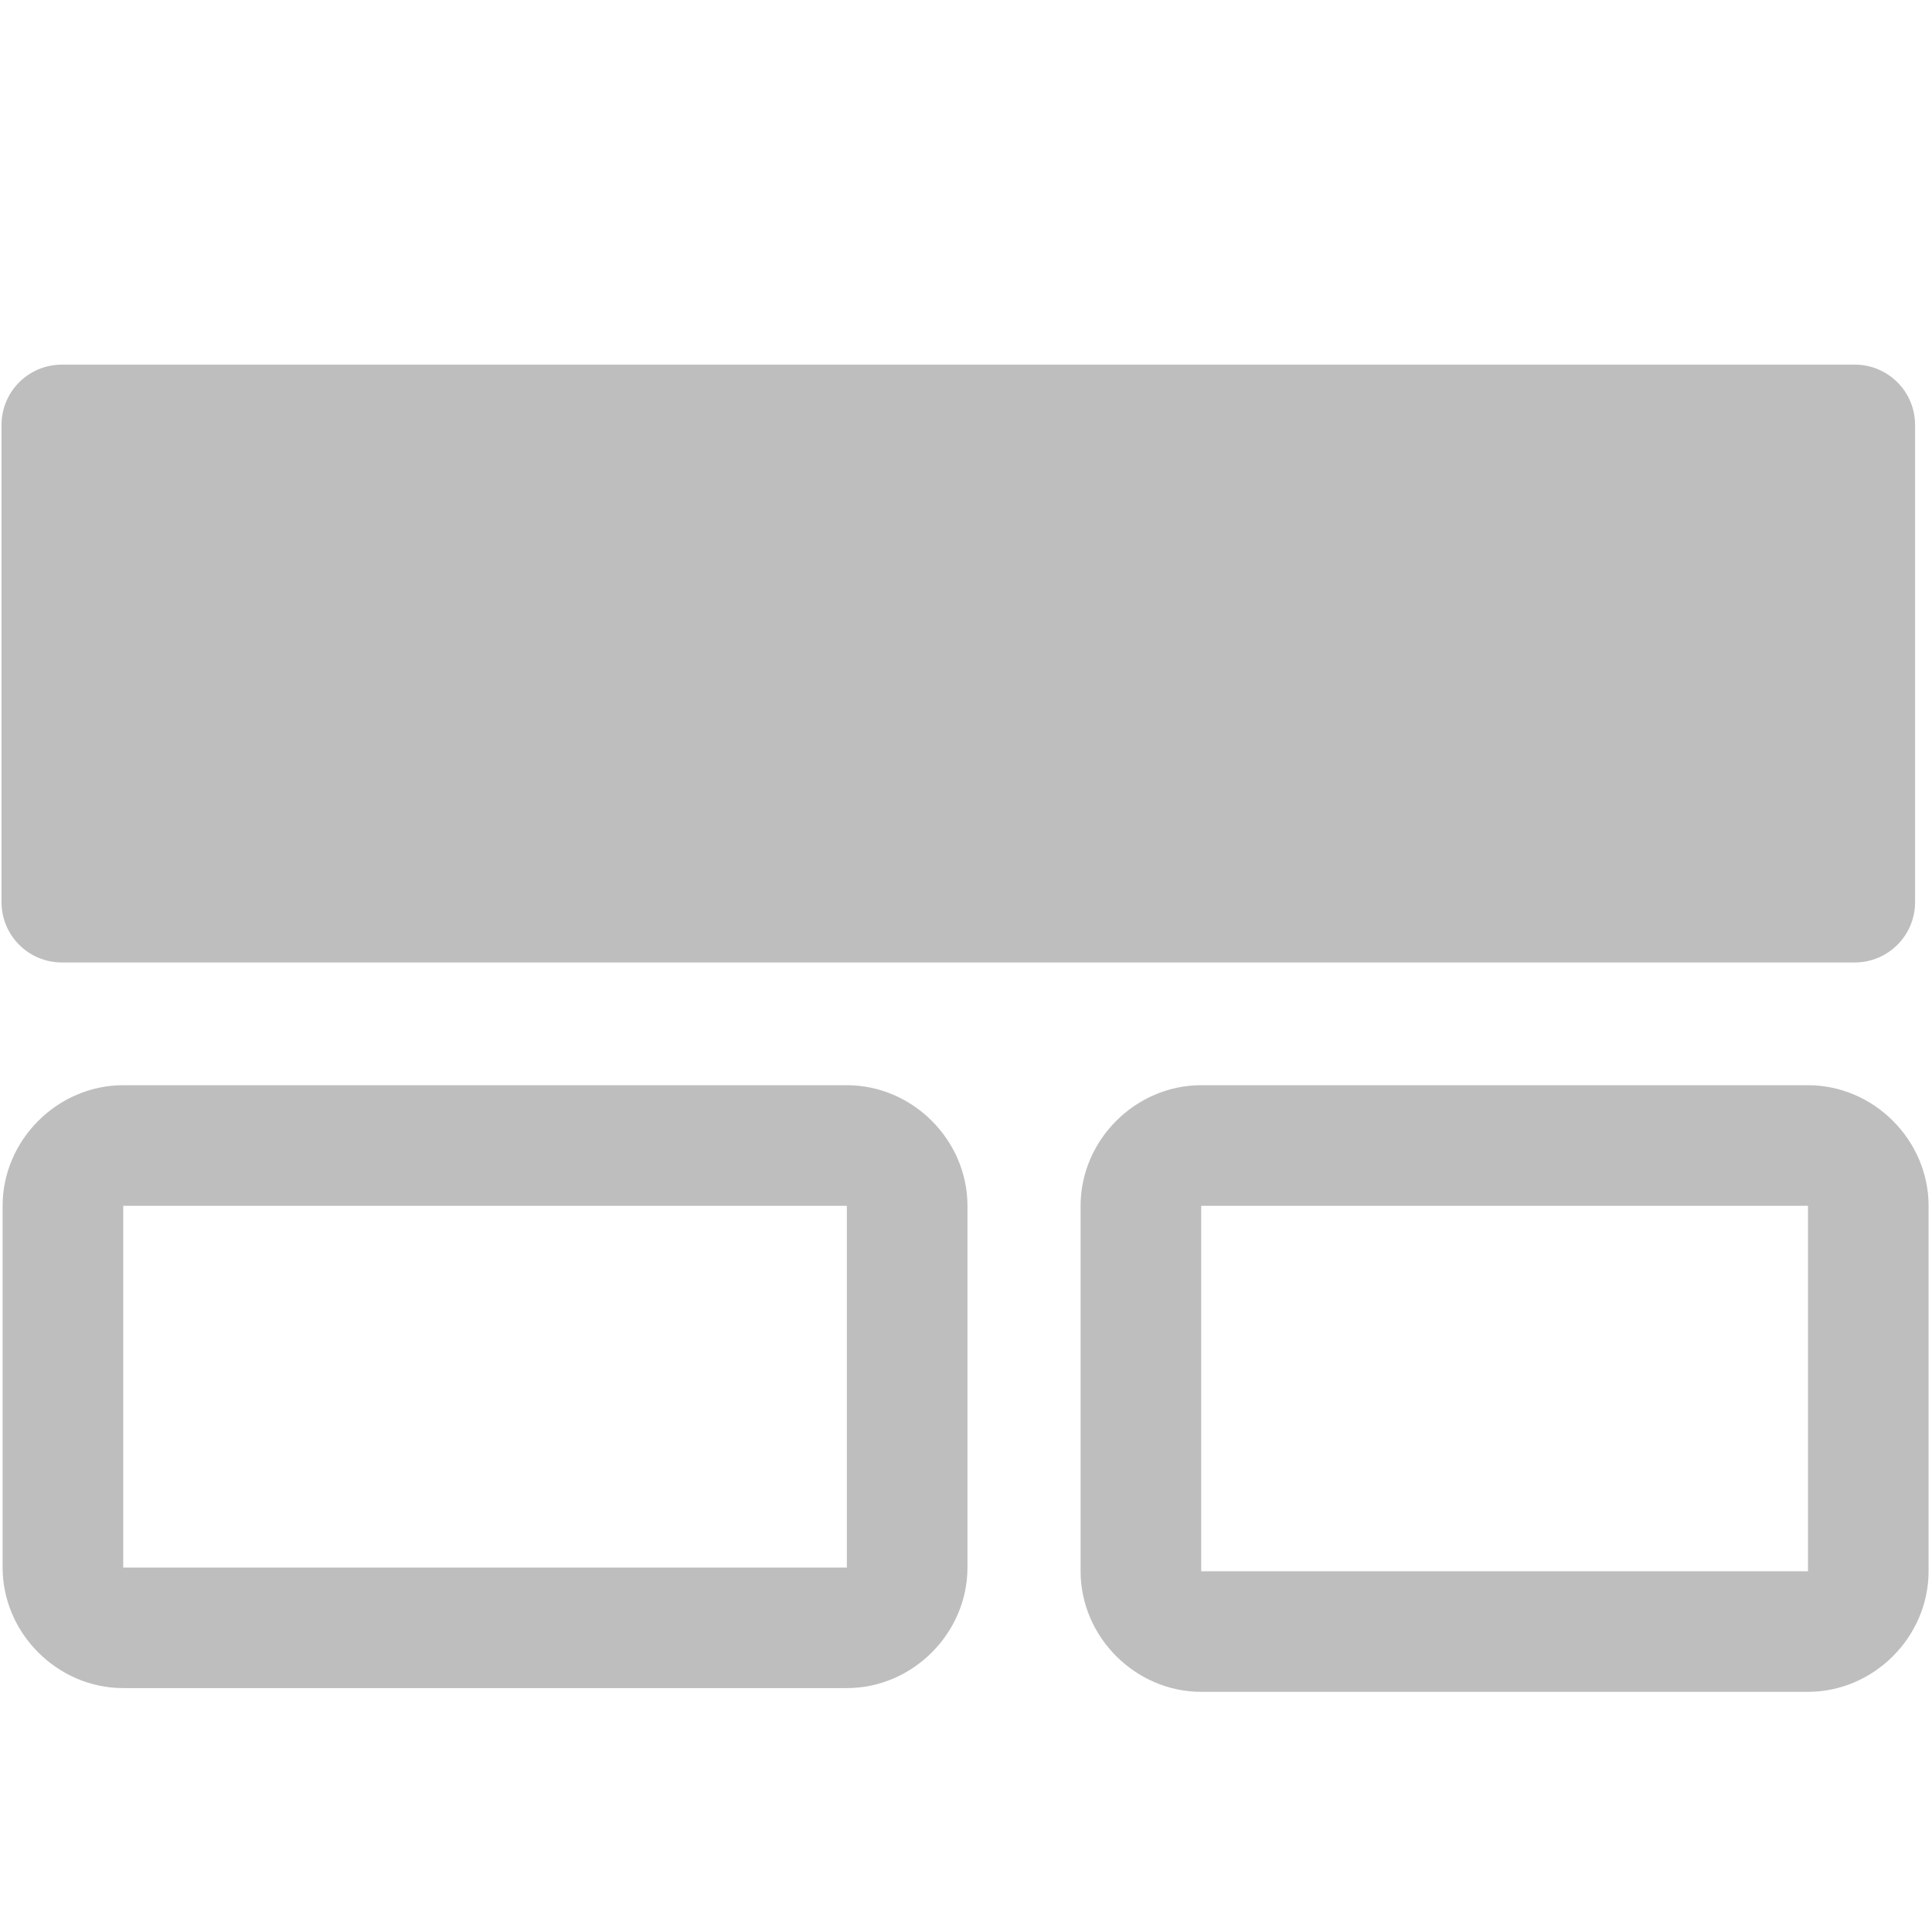
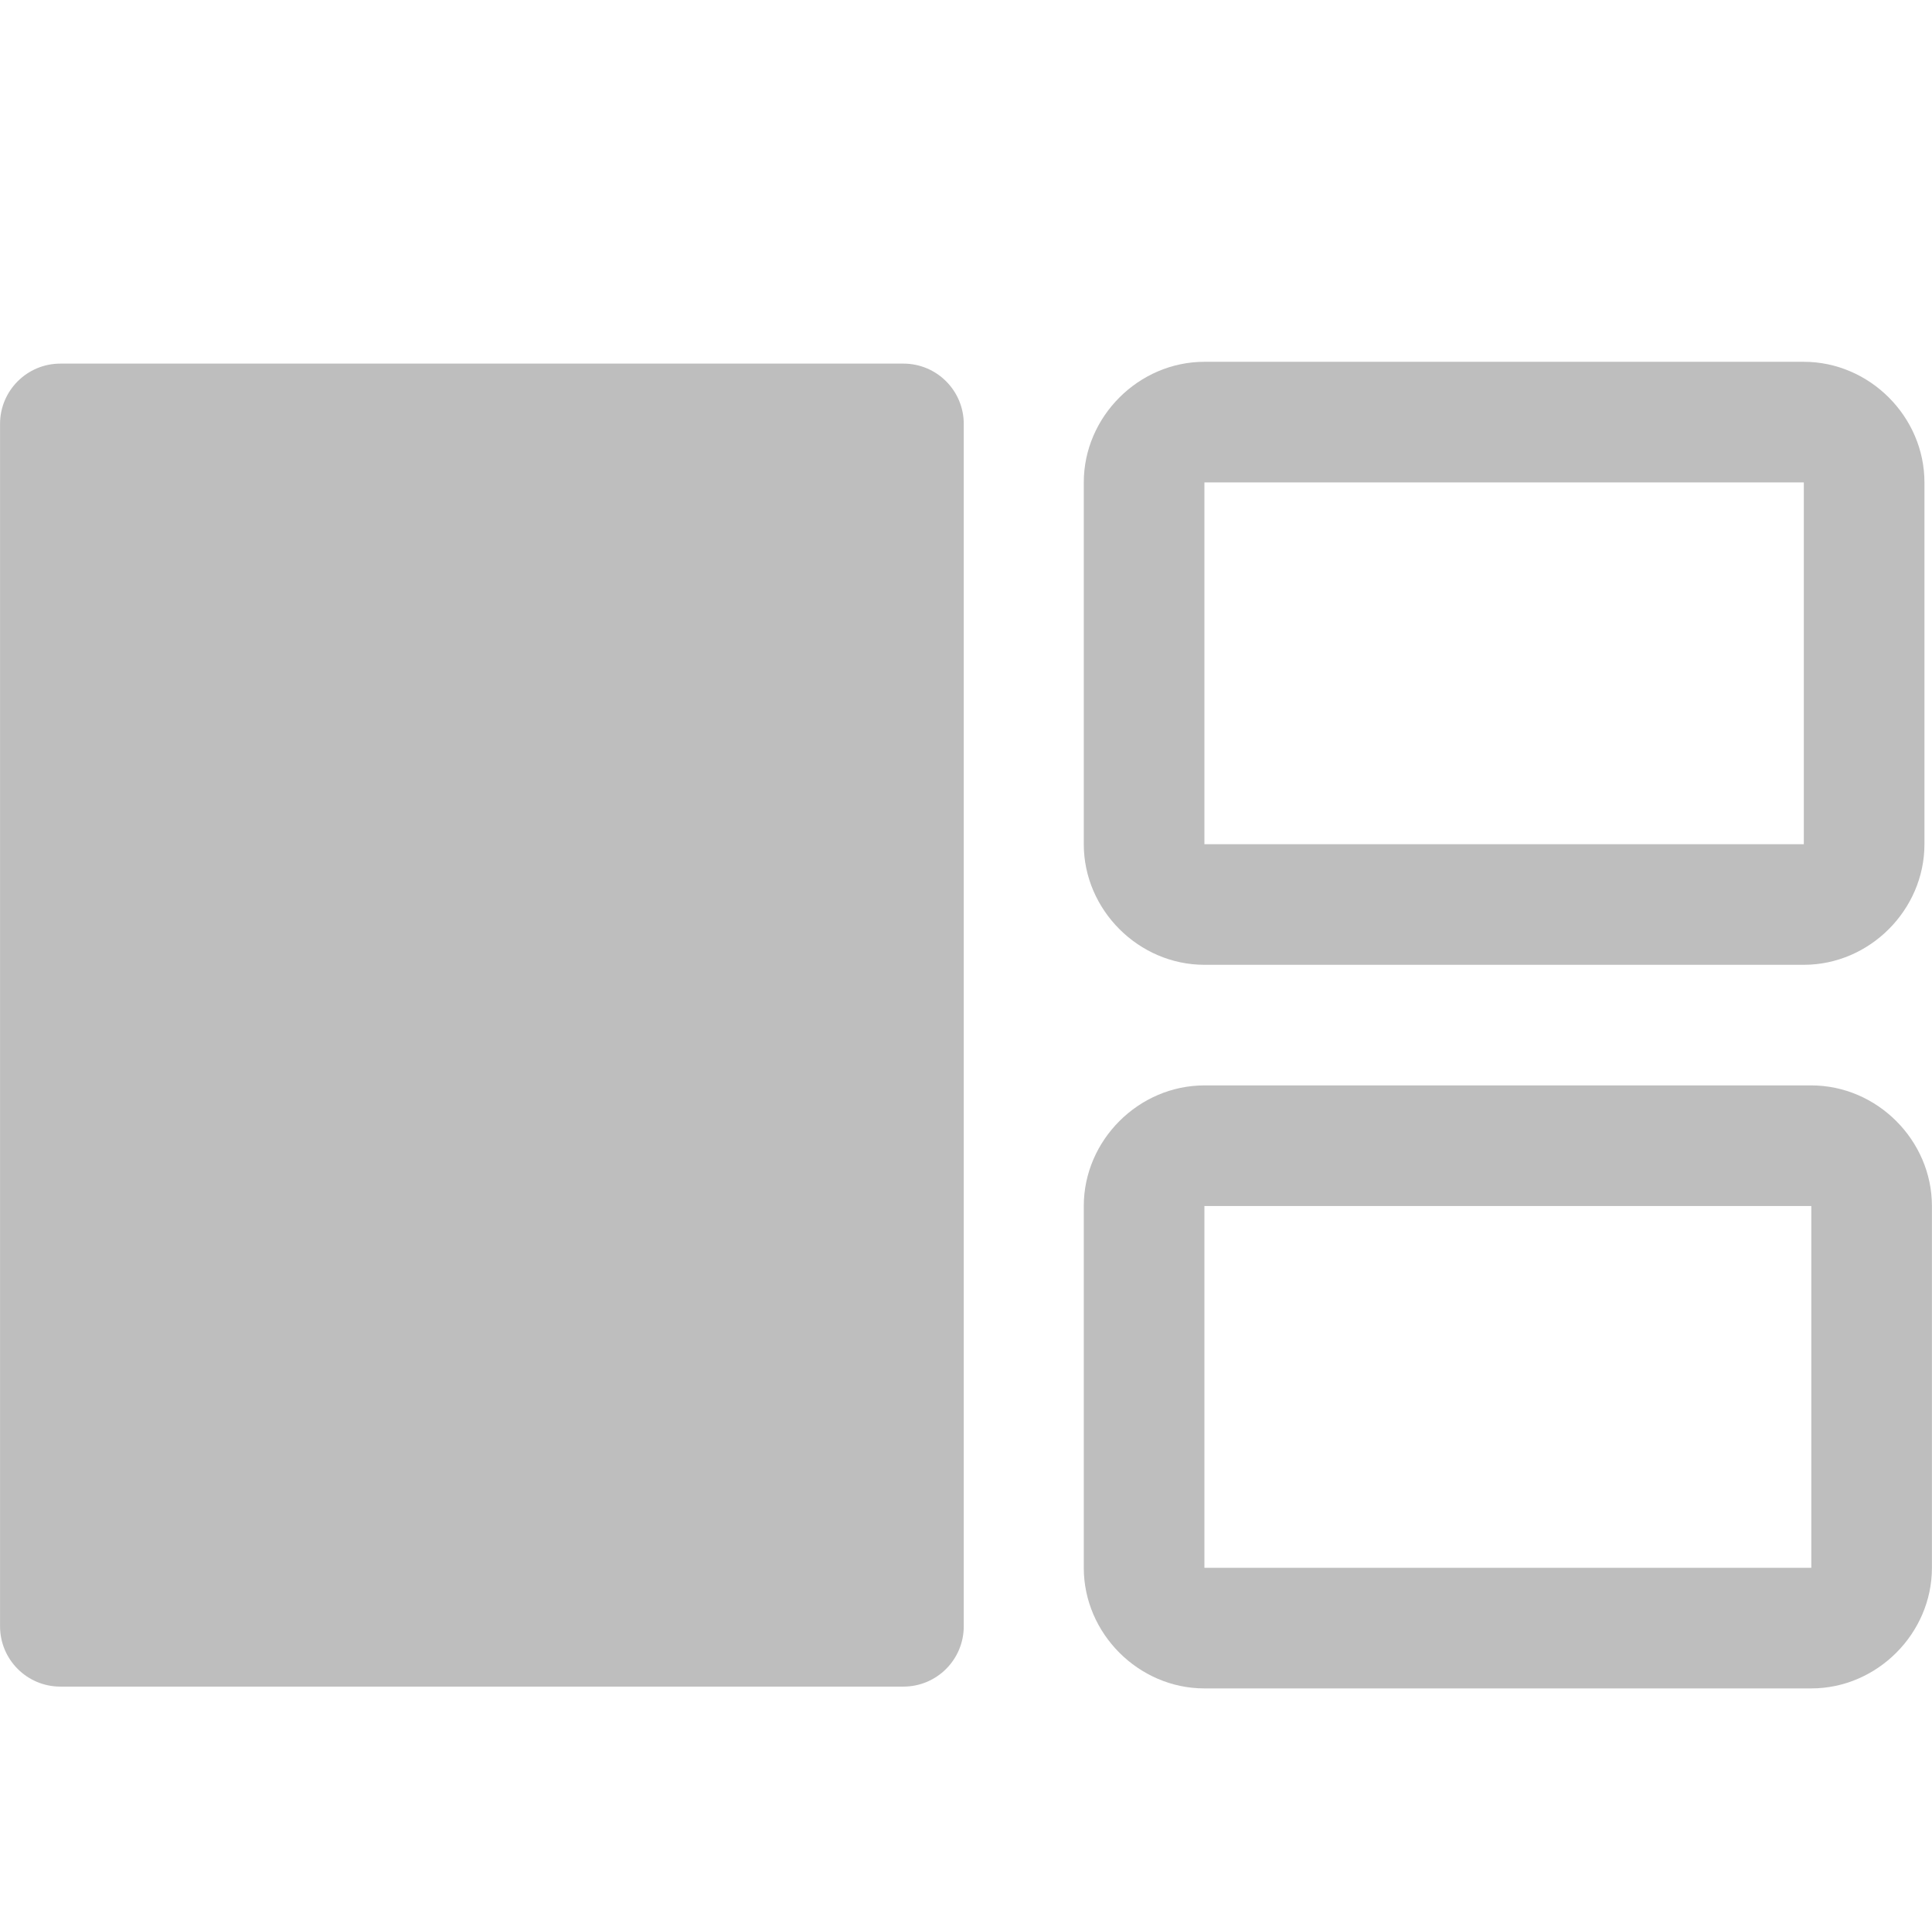
- <svg xmlns="http://www.w3.org/2000/svg" height="16" id="svg7384" version="1.1" width="16.019">
+ <svg xmlns="http://www.w3.org/2000/svg" height="16" id="svg7384" version="1.1" width="16.016">
  <defs id="defs7386" />
-   <g id="layer9" style="display:inline" transform="translate(-259.0095,-301)" />
-   <g id="layer16" transform="translate(-18.00935,-84)">
-     <g id="g4111-2-1" style="stroke:#bebebe;stroke-width:0.1;stroke-miterlimit:4;stroke-opacity:1;stroke-dasharray:none;display:inline" transform="translate(-222.9719,-193)">
+   <g id="layer9" style="display:inline" transform="translate(-279.0158,-301)" />
+   <g id="layer16" transform="translate(-38.01562,-84)">
+     <g id="g4111-2-8" style="stroke:#bebebe;stroke-opacity:1;display:inline" transform="translate(-202.982,-193)">
      
    </g>
-     <rect height="4.958" id="rect3782" rx="0.5" ry="0.5" style="color:#000000;fill:#bebebe;fill-opacity:1;fill-rule:nonzero;stroke:none;stroke-width:2.4;marker:none;visibility:visible;display:inline;overflow:visible;enable-background:accumulate" width="15.866" x="18.022" y="87.024" />
-     <path d="m 19.031,93 c -0.545,0 -1,0.455 -1,1 l 0,3 c 0,0.545 0.455,1 1,1 l 6,0 c 0.545,0 1,-0.455 1,-1 l 0,-3 c 0,-0.545 -0.455,-1 -1,-1 l -6,0 z m 0,1 6,0 0,3 -6,0 0,-3 z" id="rect3784" style="font-size:medium;font-style:normal;font-variant:normal;font-weight:normal;font-stretch:normal;text-indent:0;text-align:start;text-decoration:none;line-height:normal;letter-spacing:normal;word-spacing:normal;text-transform:none;direction:ltr;block-progression:tb;writing-mode:lr-tb;text-anchor:start;baseline-shift:baseline;color:#000000;fill:#bebebe;fill-opacity:1;fill-rule:nonzero;stroke:none;stroke-width:1;marker:none;visibility:visible;display:inline;overflow:visible;enable-background:accumulate;font-family:Sans;-inkscape-font-specification:Sans" />
-     <path d="m 27.969,93 c -0.545,0 -1,0.455 -1,1 l 0,3.031 c 0,0.545 0.455,1 1,1 l 5.031,0 c 0.545,0 1,-0.455 1,-1 L 34,94 c 0,-0.545 -0.455,-1 -1,-1 l -5.031,0 z m 0,1 5.031,0 0,3.031 -5.031,0 0,-3.031 z" id="rect3786" style="font-size:medium;font-style:normal;font-variant:normal;font-weight:normal;font-stretch:normal;text-indent:0;text-align:start;text-decoration:none;line-height:normal;letter-spacing:normal;word-spacing:normal;text-transform:none;direction:ltr;block-progression:tb;writing-mode:lr-tb;text-anchor:start;baseline-shift:baseline;color:#000000;fill:#bebebe;fill-opacity:1;fill-rule:nonzero;stroke:none;stroke-width:1;marker:none;visibility:visible;display:inline;overflow:visible;enable-background:accumulate;font-family:Sans;-inkscape-font-specification:Sans" />
+     <rect height="10.97" id="rect3772" rx="0.5" ry="0.5" style="color:#000000;fill:#bebebe;fill-opacity:1;fill-rule:nonzero;stroke:none;stroke-width:2.4;marker:none;visibility:visible;display:inline;overflow:visible;enable-background:accumulate" width="7.989" x="38.016" y="87.015" />
+     <path d="m 48,87 c -0.545,0 -1,0.455 -1,1 l 0,3 c 0,0.545 0.455,1 1,1 l 4.969,0 c 0.545,0 1,-0.455 1,-1 l 0,-3 c 0,-0.545 -0.455,-1 -1,-1 L 48,87 z m 0,1 4.969,0 0,3 L 48,91 48,88 z" id="rect3774" style="font-size:medium;font-style:normal;font-variant:normal;font-weight:normal;font-stretch:normal;text-indent:0;text-align:start;text-decoration:none;line-height:normal;letter-spacing:normal;word-spacing:normal;text-transform:none;direction:ltr;block-progression:tb;writing-mode:lr-tb;text-anchor:start;baseline-shift:baseline;color:#000000;fill:#bebebe;fill-opacity:1;fill-rule:nonzero;stroke:none;stroke-width:1;marker:none;visibility:visible;display:inline;overflow:visible;enable-background:accumulate;font-family:Sans;-inkscape-font-specification:Sans" />
+     <path d="m 48,93 c -0.545,0 -1,0.455 -1,1 l 0,3 c 0,0.545 0.455,1 1,1 l 5.031,0 c 0.545,0 1,-0.455 1,-1 l 0,-3 c 0,-0.545 -0.455,-1 -1,-1 L 48,93 z m 0,1 5.031,0 0,3 L 48,97 48,94 z" id="rect3776" style="font-size:medium;font-style:normal;font-variant:normal;font-weight:normal;font-stretch:normal;text-indent:0;text-align:start;text-decoration:none;line-height:normal;letter-spacing:normal;word-spacing:normal;text-transform:none;direction:ltr;block-progression:tb;writing-mode:lr-tb;text-anchor:start;baseline-shift:baseline;color:#000000;fill:#bebebe;fill-opacity:1;fill-rule:nonzero;stroke:none;stroke-width:1;marker:none;visibility:visible;display:inline;overflow:visible;enable-background:accumulate;font-family:Sans;-inkscape-font-specification:Sans" />
  </g>
-   <g id="layer10" transform="translate(-259.0095,-301)" />
-   <g id="layer11" transform="translate(-259.0095,-301)" />
-   <g id="layer12" transform="translate(-259.0095,-301)" />
-   <g id="layer13" transform="translate(-259.0095,-301)" />
-   <g id="layer14" transform="translate(-259.0095,-301)" />
-   <g id="layer15" style="display:inline" transform="translate(-259.0095,-301)" />
-   <g id="g4953" style="display:inline" transform="translate(-259.0095,-301)" />
+   <g id="layer10" transform="translate(-279.0158,-301)" />
+   <g id="layer11" transform="translate(-279.0158,-301)" />
+   <g id="layer12" transform="translate(-279.0158,-301)" />
+   <g id="layer13" transform="translate(-279.0158,-301)" />
+   <g id="layer14" transform="translate(-279.0158,-301)" />
+   <g id="layer15" style="display:inline" transform="translate(-279.0158,-301)" />
+   <g id="g4953" style="display:inline" transform="translate(-279.0158,-301)" />
</svg>
